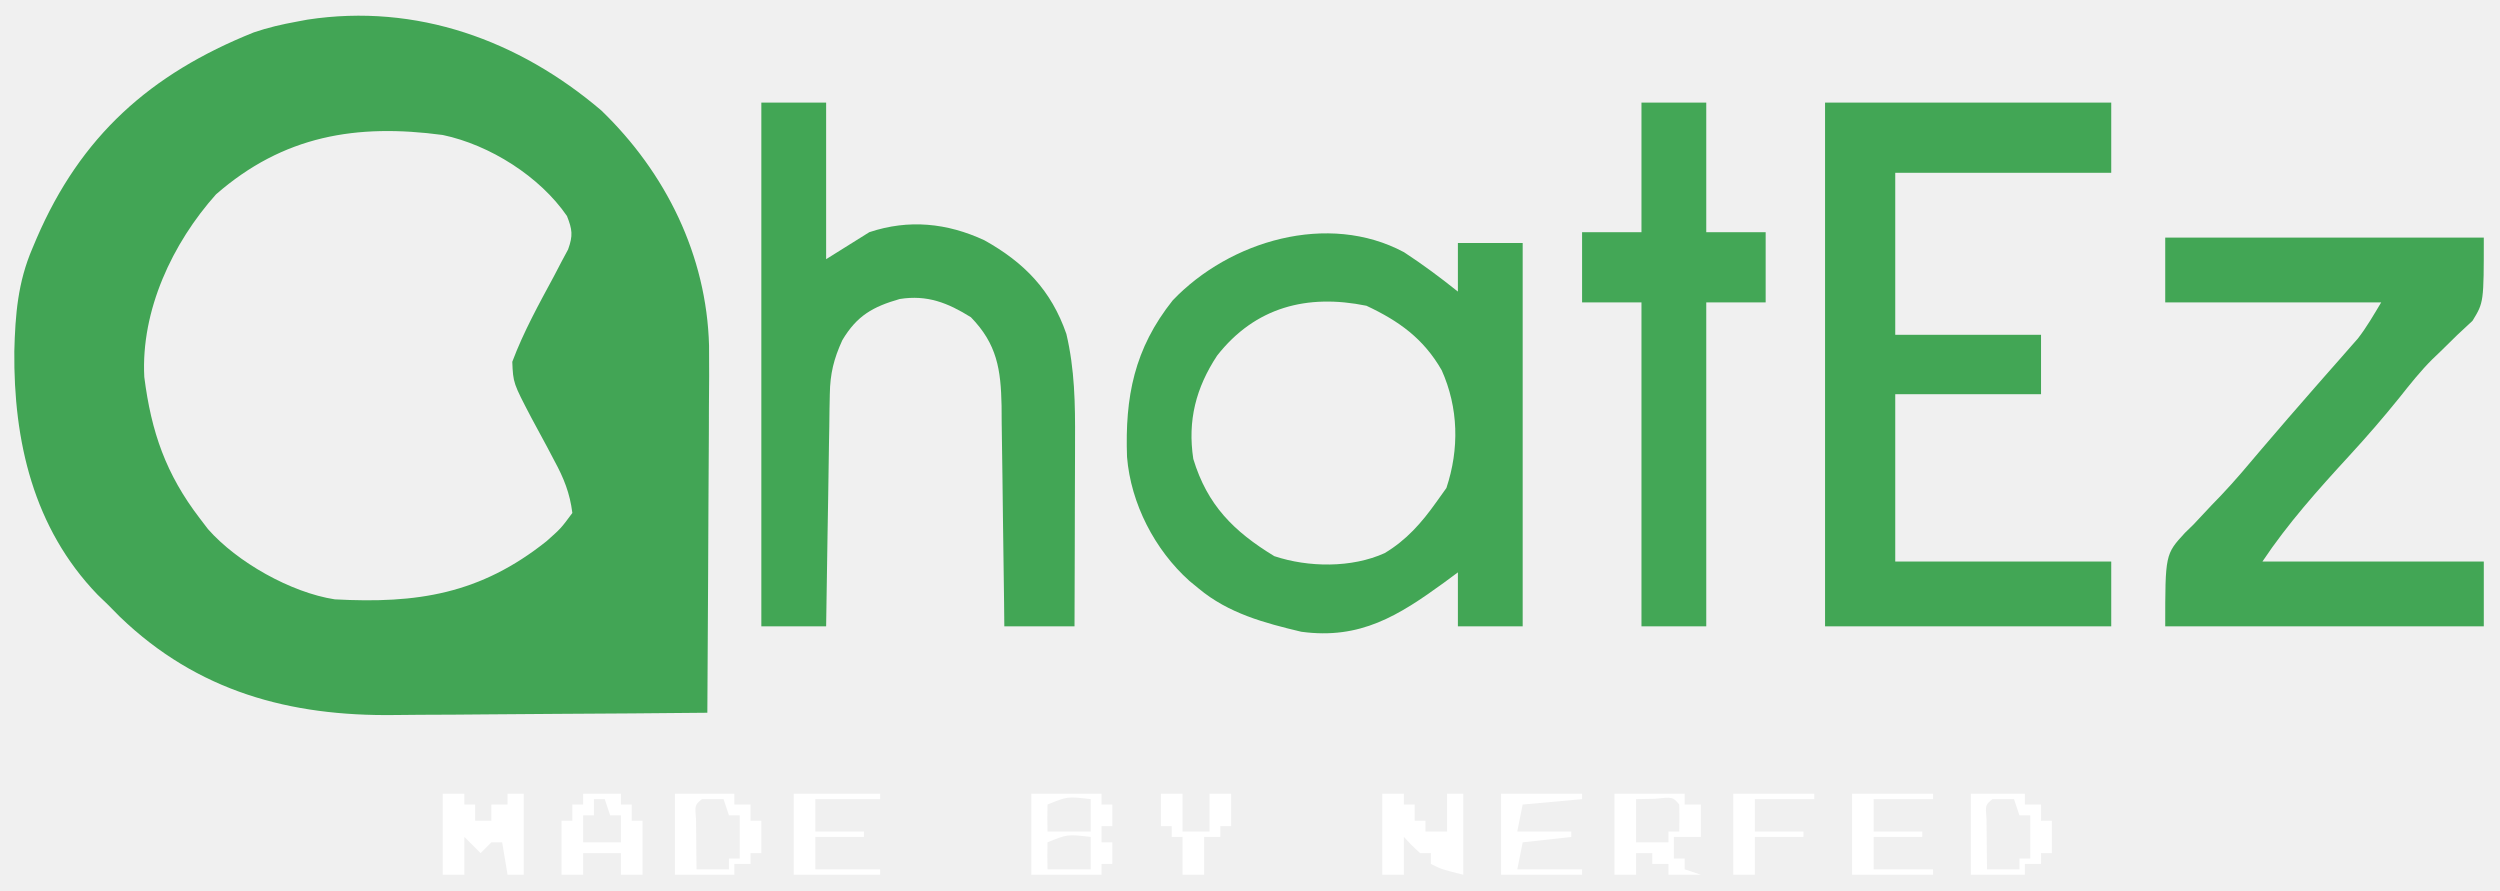
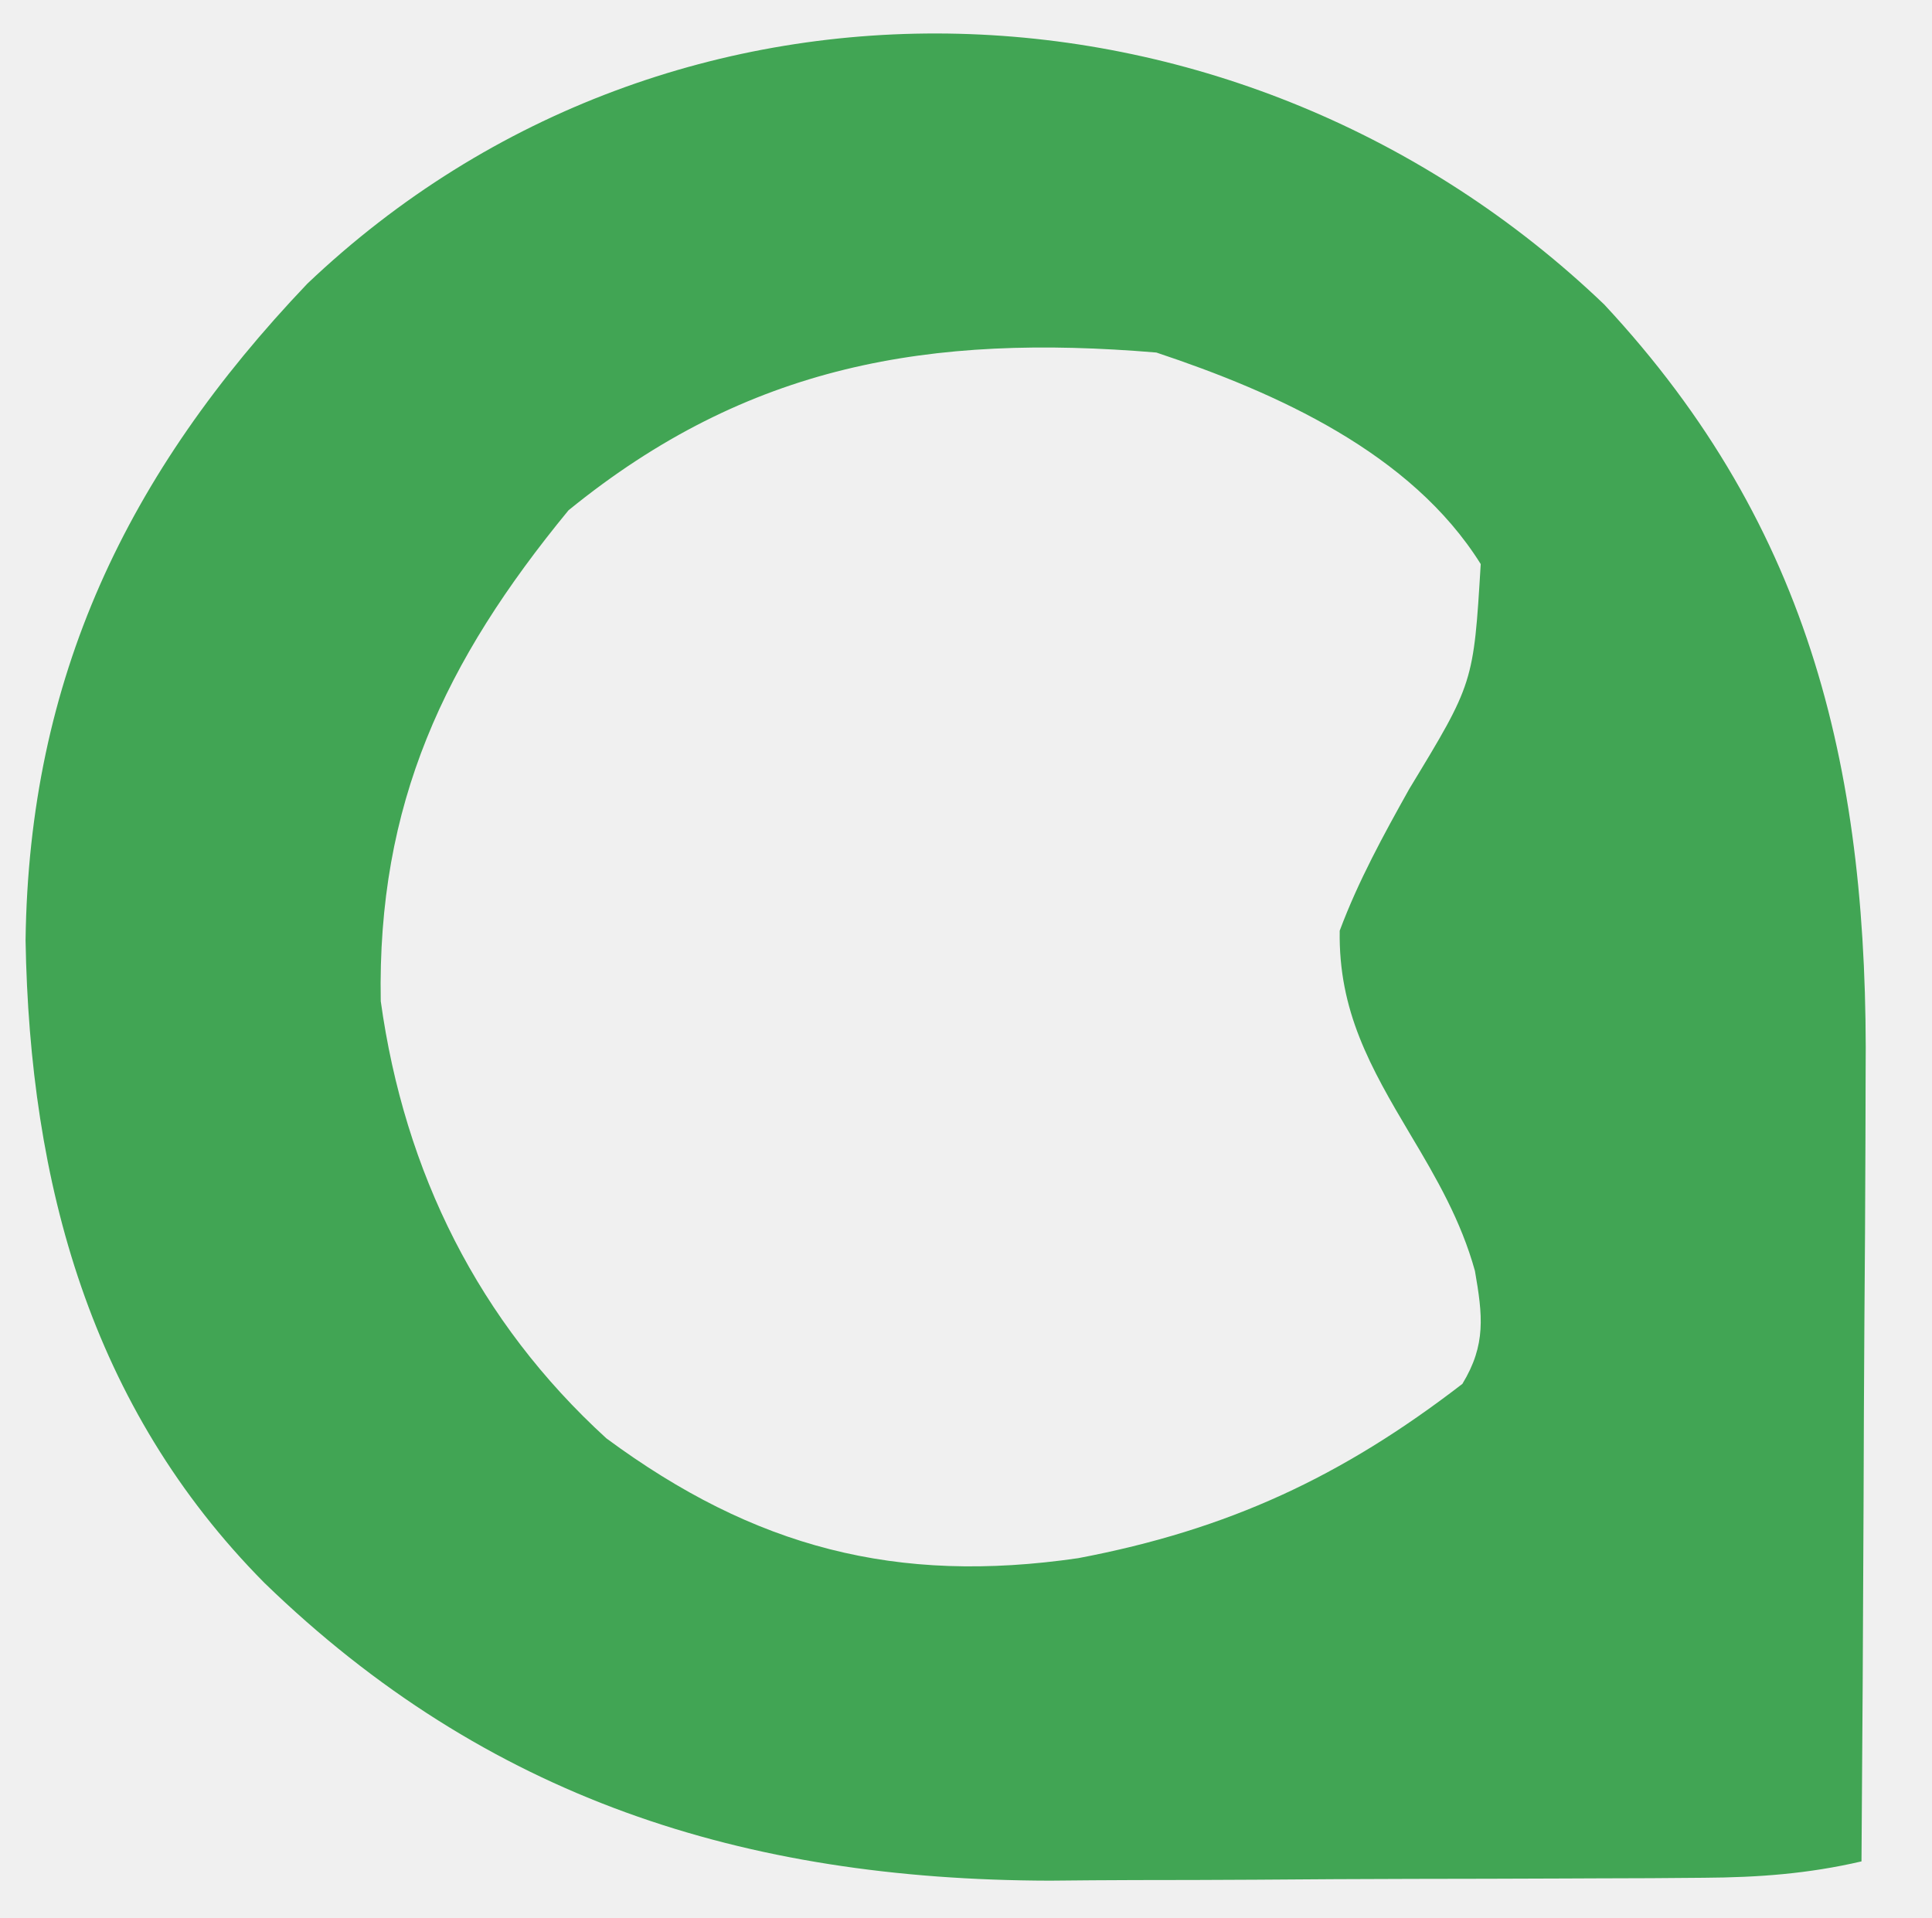
- <svg xmlns="http://www.w3.org/2000/svg" version="1.1" width="463" height="165">
-   <path d="M0 0 C11.958 11.533 19.502 26.839 19.957 43.551 C19.999 47.337 19.972 51.121 19.934 54.906 C19.928 56.548 19.924 58.19 19.921 59.832 C19.909 64.113 19.88 68.394 19.847 72.674 C19.816 77.059 19.802 81.444 19.787 85.828 C19.755 94.401 19.704 102.974 19.641 111.547 C10.382 111.64 1.123 111.711 -8.136 111.754 C-12.437 111.775 -16.738 111.803 -21.039 111.849 C-25.202 111.893 -29.364 111.916 -33.527 111.926 C-35.103 111.934 -36.678 111.948 -38.254 111.97 C-57.648 112.228 -74.759 107.64 -89.152 93.781 C-89.881 93.044 -90.609 92.307 -91.359 91.547 C-91.995 90.933 -92.63 90.32 -93.285 89.688 C-105.198 77.326 -108.862 61.202 -108.707 44.597 C-108.532 37.828 -108.062 31.826 -105.359 25.547 C-105.107 24.947 -104.854 24.347 -104.593 23.729 C-96.425 4.767 -83.569 -6.749 -64.359 -14.453 C-61.645 -15.379 -59.207 -15.931 -56.359 -16.453 C-55.391 -16.635 -55.391 -16.635 -54.402 -16.82 C-34.202 -19.894 -15.279 -13.009 0 0 Z M-71.359 15.547 C-79.424 24.579 -85.277 37.022 -84.637 49.367 C-83.341 59.553 -80.64 67.357 -74.359 75.547 C-73.858 76.204 -73.356 76.862 -72.84 77.539 C-67.489 83.635 -57.487 89.296 -49.359 90.547 C-34.108 91.371 -22.427 89.576 -10.141 79.777 C-7.464 77.397 -7.464 77.397 -5.359 74.547 C-5.811 70.898 -6.935 68.107 -8.68 64.895 C-9.132 64.035 -9.585 63.176 -10.051 62.291 C-11.007 60.503 -11.97 58.719 -12.941 56.939 C-16.321 50.476 -16.321 50.476 -16.484 46.551 C-14.415 41.024 -11.57 35.903 -8.777 30.715 C-8.327 29.852 -7.878 28.99 -7.414 28.102 C-6.787 26.933 -6.787 26.933 -6.148 25.742 C-5.219 23.157 -5.365 22.074 -6.359 19.547 C-11.384 12.237 -20.625 6.389 -29.359 4.547 C-45.35 2.409 -58.872 4.647 -71.359 15.547 Z " fill="#42A555" transform="translate(111.3594,20.45312)" />
-   <path d="M0 0 C3.473 2.269 6.732 4.697 9.973 7.289 C9.973 4.319 9.973 1.349 9.973 -1.711 C13.933 -1.711 17.893 -1.711 21.973 -1.711 C21.973 21.719 21.973 45.149 21.973 69.289 C18.013 69.289 14.053 69.289 9.973 69.289 C9.973 65.989 9.973 62.689 9.973 59.289 C9.127 59.916 8.281 60.542 7.41 61.188 C-0.983 67.285 -8.096 71.785 -19.027 70.289 C-25.898 68.654 -32.524 66.875 -38.027 62.289 C-38.598 61.82 -39.169 61.351 -39.758 60.867 C-46.165 55.13 -50.602 46.538 -51.301 37.918 C-51.696 26.795 -49.977 17.878 -42.84 8.914 C-32.309 -2.122 -14.058 -7.53 0 0 Z M-34.621 19.152 C-38.54 25.107 -40.113 31.183 -39.027 38.289 C-36.442 46.808 -31.583 51.69 -24.027 56.289 C-17.729 58.389 -9.705 58.5 -3.59 55.727 C0.45 53.314 3.269 50.096 5.973 46.289 C6.591 45.423 7.21 44.557 7.848 43.664 C10.253 36.447 10.094 28.822 6.973 21.852 C3.613 15.999 -0.941 12.734 -6.965 9.914 C-17.912 7.68 -27.557 10.14 -34.621 19.152 Z " fill="#42A655" transform="translate(260.0273,46.71094)" />
-   <path d="M0 0 C17.49 0 34.98 0 53 0 C53 4.29 53 8.58 53 13 C39.8 13 26.6 13 13 13 C13 22.9 13 32.8 13 43 C21.91 43 30.82 43 40 43 C40 46.63 40 50.26 40 54 C31.09 54 22.18 54 13 54 C13 64.23 13 74.46 13 85 C26.2 85 39.4 85 53 85 C53 88.96 53 92.92 53 97 C35.51 97 18.02 97 0 97 C0 64.99 0 32.98 0 0 Z " fill="#42A655" transform="translate(338,19)" />
-   <path d="M0 0 C3.96 0 7.92 0 12 0 C12 9.57 12 19.14 12 29 C14.64 27.35 17.28 25.7 20 24 C27.294 21.569 34.394 22.285 41.312 25.5 C48.717 29.629 53.706 34.789 56.492 42.848 C58.043 49.419 58.134 55.808 58.098 62.527 C58.096 63.516 58.095 64.505 58.093 65.524 C58.088 68.662 58.075 71.8 58.062 74.938 C58.057 77.074 58.053 79.21 58.049 81.346 C58.038 86.564 58.021 91.782 58 97 C53.71 97 49.42 97 45 97 C44.985 95.547 44.971 94.094 44.956 92.597 C44.898 87.196 44.821 81.795 44.738 76.395 C44.704 74.059 44.676 71.723 44.654 69.388 C44.62 66.026 44.568 62.666 44.512 59.305 C44.505 58.264 44.499 57.223 44.492 56.151 C44.357 49.45 43.667 44.743 38.812 39.75 C34.517 37.077 30.73 35.569 25.625 36.375 C20.672 37.809 17.715 39.439 15 44 C13.421 47.448 12.741 50.189 12.681 53.974 C12.661 54.934 12.641 55.895 12.621 56.885 C12.604 58.421 12.604 58.421 12.586 59.988 C12.567 61.047 12.547 62.105 12.527 63.195 C12.468 66.568 12.421 69.94 12.375 73.312 C12.337 75.602 12.298 77.892 12.258 80.182 C12.162 85.788 12.078 91.394 12 97 C8.04 97 4.08 97 0 97 C0 64.99 0 32.98 0 0 Z " fill="#42A655" transform="translate(141,19)" />
-   <path d="M0 0 C19.47 0 38.94 0 59 0 C59 12 59 12 56.91 15.41 C55.501 16.723 55.501 16.723 54.062 18.062 C53.042 19.06 52.023 20.06 51.008 21.062 C50.498 21.551 49.988 22.04 49.462 22.543 C47.264 24.734 45.364 27.132 43.438 29.562 C40.406 33.328 37.274 36.943 34 40.5 C28.317 46.68 22.664 53.004 18 60 C31.53 60 45.06 60 59 60 C59 63.96 59 67.92 59 72 C39.53 72 20.06 72 0 72 C0 58.65 0 58.65 3.656 54.68 C4.182 54.167 4.708 53.654 5.25 53.125 C6.361 51.94 7.472 50.753 8.582 49.566 C9.153 48.976 9.723 48.386 10.311 47.778 C12.974 44.975 15.446 42.018 17.938 39.062 C21.114 35.341 24.311 31.638 27.539 27.961 C28.127 27.289 28.715 26.618 29.321 25.926 C30.452 24.634 31.586 23.346 32.724 22.061 C33.239 21.472 33.754 20.884 34.285 20.277 C34.738 19.764 35.19 19.251 35.656 18.722 C37.297 16.619 38.627 14.288 40 12 C26.8 12 13.6 12 0 12 C0 8.04 0 4.08 0 0 Z " fill="#42A655" transform="translate(401,44)" />
-   <path d="M0 0 C3.96 0 7.92 0 12 0 C12 7.92 12 15.84 12 24 C15.63 24 19.26 24 23 24 C23 28.29 23 32.58 23 37 C19.37 37 15.74 37 12 37 C12 56.8 12 76.6 12 97 C8.04 97 4.08 97 0 97 C0 77.2 0 57.4 0 37 C-3.63 37 -7.26 37 -11 37 C-11 32.71 -11 28.42 -11 24 C-7.37 24 -3.74 24 0 24 C0 16.08 0 8.16 0 0 Z " fill="#43A756" transform="translate(304,19)" />
-   <path d="M0 0 C1.32 0 2.64 0 4 0 C4 0.66 4 1.32 4 2 C4.66 2 5.32 2 6 2 C6 2.99 6 3.98 6 5 C6.66 5 7.32 5 8 5 C8 5.66 8 6.32 8 7 C9.32 7 10.64 7 12 7 C12 4.69 12 2.38 12 0 C12.99 0 13.98 0 15 0 C15 4.95 15 9.9 15 15 C11 14 11 14 9 13 C9 12.34 9 11.68 9 11 C8.34 11 7.68 11 7 11 C5.375 9.5 5.375 9.5 4 8 C4 10.31 4 12.62 4 15 C2.68 15 1.36 15 0 15 C0 10.05 0 5.1 0 0 Z " fill="#FFFFFF" transform="translate(256,147)" />
-   <path d="M0 0 C1.32 0 2.64 0 4 0 C4 0.66 4 1.32 4 2 C4.66 2 5.32 2 6 2 C6 2.99 6 3.98 6 5 C6.99 5 7.98 5 9 5 C9 4.01 9 3.02 9 2 C9.99 2 10.98 2 12 2 C12 1.34 12 0.68 12 0 C12.99 0 13.98 0 15 0 C15 4.95 15 9.9 15 15 C14.01 15 13.02 15 12 15 C11.67 13.02 11.34 11.04 11 9 C10.34 9 9.68 9 9 9 C8.34 9.66 7.68 10.32 7 11 C6.01 10.01 5.02 9.02 4 8 C4 10.31 4 12.62 4 15 C2.68 15 1.36 15 0 15 C0 10.05 0 5.1 0 0 Z " fill="#FFFFFF" transform="translate(82,147)" />
-   <path d="M0 0 C4.29 0 8.58 0 13 0 C13 0.66 13 1.32 13 2 C13.99 2 14.98 2 16 2 C16 3.98 16 5.96 16 8 C14.35 8 12.7 8 11 8 C11 9.32 11 10.64 11 12 C11.66 12 12.32 12 13 12 C13 12.66 13 13.32 13 14 C13.99 14.33 14.98 14.66 16 15 C14.02 15 12.04 15 10 15 C10 14.34 10 13.68 10 13 C9.01 13 8.02 13 7 13 C7 12.34 7 11.68 7 11 C6.01 11 5.02 11 4 11 C4 12.32 4 13.64 4 15 C2.68 15 1.36 15 0 15 C0 10.05 0 5.1 0 0 Z M4 1 C4 3.64 4 6.28 4 9 C5.98 9 7.96 9 10 9 C10 8.34 10 7.68 10 7 C10.66 7 11.32 7 12 7 C12.043 5.334 12.041 3.666 12 2 C10.816 0.584 10.816 0.584 7.438 0.938 C5.736 0.968 5.736 0.968 4 1 Z " fill="#FFFFFF" transform="translate(299,147)" />
-   <path d="M0 0 C2.31 0 4.62 0 7 0 C7 0.66 7 1.32 7 2 C7.66 2 8.32 2 9 2 C9 2.99 9 3.98 9 5 C9.66 5 10.32 5 11 5 C11 8.3 11 11.6 11 15 C9.68 15 8.36 15 7 15 C7 13.68 7 12.36 7 11 C4.69 11 2.38 11 0 11 C0 12.32 0 13.64 0 15 C-1.32 15 -2.64 15 -4 15 C-4 11.7 -4 8.4 -4 5 C-3.34 5 -2.68 5 -2 5 C-2 4.01 -2 3.02 -2 2 C-1.34 2 -0.68 2 0 2 C0 1.34 0 0.68 0 0 Z M2 1 C2 1.99 2 2.98 2 4 C1.34 4 0.68 4 0 4 C0 5.65 0 7.3 0 9 C2.31 9 4.62 9 7 9 C7 7.35 7 5.7 7 4 C6.34 4 5.68 4 5 4 C4.67 3.01 4.34 2.02 4 1 C3.34 1 2.68 1 2 1 Z " fill="#FFFFFF" transform="translate(108,147)" />
-   <path d="M0 0 C3.63 0 7.26 0 11 0 C11 0.66 11 1.32 11 2 C11.99 2 12.98 2 14 2 C14 2.99 14 3.98 14 5 C14.66 5 15.32 5 16 5 C16 6.98 16 8.96 16 11 C15.34 11 14.68 11 14 11 C14 11.66 14 12.32 14 13 C13.01 13 12.02 13 11 13 C11 13.66 11 14.32 11 15 C7.37 15 3.74 15 0 15 C0 10.05 0 5.1 0 0 Z M5 1 C3.687 2.086 3.687 2.086 3.902 4.723 C3.914 5.825 3.926 6.927 3.938 8.062 C3.947 9.167 3.956 10.272 3.965 11.41 C3.976 12.265 3.988 13.119 4 14 C5.98 14 7.96 14 10 14 C10 13.34 10 12.68 10 12 C10.66 12 11.32 12 12 12 C12 9.36 12 6.72 12 4 C11.34 4 10.68 4 10 4 C9.67 3.01 9.34 2.02 9 1 C7.68 1 6.36 1 5 1 Z " fill="#FFFFFF" transform="translate(125,147)" />
-   <path d="M0 0 C4.29 0 8.58 0 13 0 C13 0.66 13 1.32 13 2 C13.66 2 14.32 2 15 2 C15 3.32 15 4.64 15 6 C14.34 6 13.68 6 13 6 C13 6.99 13 7.98 13 9 C13.66 9 14.32 9 15 9 C15 10.32 15 11.64 15 13 C14.34 13 13.68 13 13 13 C13 13.66 13 14.32 13 15 C8.71 15 4.42 15 0 15 C0 10.05 0 5.1 0 0 Z M3 2 C2.959 3.666 2.957 5.334 3 7 C5.64 7 8.28 7 11 7 C11 5.02 11 3.04 11 1 C6.677 0.496 6.677 0.496 3 2 Z M3 9 C2.959 10.666 2.957 12.334 3 14 C5.64 14 8.28 14 11 14 C11 12.02 11 10.04 11 8 C6.677 7.496 6.677 7.496 3 9 Z " fill="#FFFFFF" transform="translate(191,147)" />
-   <path d="M0 0 C3.3 0 6.6 0 10 0 C10 0.66 10 1.32 10 2 C10.99 2 11.98 2 13 2 C13 2.99 13 3.98 13 5 C13.66 5 14.32 5 15 5 C15 6.98 15 8.96 15 11 C14.34 11 13.68 11 13 11 C13 11.66 13 12.32 13 13 C12.01 13 11.02 13 10 13 C10 13.66 10 14.32 10 15 C6.7 15 3.4 15 0 15 C0 10.05 0 5.1 0 0 Z M4 1 C2.687 2.086 2.687 2.086 2.902 4.723 C2.914 5.825 2.926 6.927 2.938 8.062 C2.947 9.167 2.956 10.272 2.965 11.41 C2.976 12.265 2.988 13.119 3 14 C4.98 14 6.96 14 9 14 C9 13.34 9 12.68 9 12 C9.66 12 10.32 12 11 12 C11 9.36 11 6.72 11 4 C10.34 4 9.68 4 9 4 C8.67 3.01 8.34 2.02 8 1 C6.68 1 5.36 1 4 1 Z " fill="#FFFFFF" transform="translate(365,147)" />
-   <path d="M0 0 C5.28 0 10.56 0 16 0 C16 0.33 16 0.66 16 1 C12.04 1 8.08 1 4 1 C4 2.98 4 4.96 4 7 C6.97 7 9.94 7 13 7 C13 7.33 13 7.66 13 8 C10.03 8 7.06 8 4 8 C4 9.98 4 11.96 4 14 C7.96 14 11.92 14 16 14 C16 14.33 16 14.66 16 15 C10.72 15 5.44 15 0 15 C0 10.05 0 5.1 0 0 Z " fill="#FFFFFF" transform="translate(147,147)" />
-   <path d="M0 0 C4.95 0 9.9 0 15 0 C15 0.33 15 0.66 15 1 C11.37 1 7.74 1 4 1 C4 2.98 4 4.96 4 7 C6.97 7 9.94 7 13 7 C13 7.33 13 7.66 13 8 C10.03 8 7.06 8 4 8 C4 9.98 4 11.96 4 14 C7.63 14 11.26 14 15 14 C15 14.33 15 14.66 15 15 C10.05 15 5.1 15 0 15 C0 10.05 0 5.1 0 0 Z " fill="#FFFFFF" transform="translate(343,147)" />
-   <path d="M0 0 C1.32 0 2.64 0 4 0 C4 2.31 4 4.62 4 7 C5.65 7 7.3 7 9 7 C9 4.69 9 2.38 9 0 C10.32 0 11.64 0 13 0 C13 1.98 13 3.96 13 6 C12.34 6 11.68 6 11 6 C11 6.66 11 7.32 11 8 C10.01 8 9.02 8 8 8 C8 10.31 8 12.62 8 15 C6.68 15 5.36 15 4 15 C4 12.69 4 10.38 4 8 C3.34 8 2.68 8 2 8 C2 7.34 2 6.68 2 6 C1.34 6 0.68 6 0 6 C0 4.02 0 2.04 0 0 Z " fill="#FFFFFF" transform="translate(215,147)" />
-   <path d="M0 0 C4.95 0 9.9 0 15 0 C15 0.33 15 0.66 15 1 C11.37 1.33 7.74 1.66 4 2 C3.67 3.65 3.34 5.3 3 7 C6.3 7 9.6 7 13 7 C13 7.33 13 7.66 13 8 C8.545 8.495 8.545 8.495 4 9 C3.67 10.65 3.34 12.3 3 14 C6.96 14 10.92 14 15 14 C15 14.33 15 14.66 15 15 C10.05 15 5.1 15 0 15 C0 10.05 0 5.1 0 0 Z " fill="#FFFFFF" transform="translate(278,147)" />
-   <path d="M0 0 C4.95 0 9.9 0 15 0 C15 0.33 15 0.66 15 1 C11.37 1 7.74 1 4 1 C4 2.98 4 4.96 4 7 C6.97 7 9.94 7 13 7 C13 7.33 13 7.66 13 8 C10.03 8 7.06 8 4 8 C4 10.31 4 12.62 4 15 C2.68 15 1.36 15 0 15 C0 10.05 0 5.1 0 0 Z " fill="#FFFFFF" transform="translate(321,147)" />
+ <svg xmlns="http://www.w3.org/2000/svg" version="1.1" width="137" height="136">
+   <path d="M0 0 C14.834 15.917 18.758 33.489 18.539 54.648 C18.533 56.267 18.529 57.885 18.526 59.503 C18.515 63.716 18.485 67.929 18.452 72.143 C18.421 76.46 18.408 80.778 18.393 85.096 C18.361 93.534 18.31 101.972 18.246 110.41 C14.461 111.288 10.939 111.547 7.057 111.571 C5.828 111.581 4.599 111.591 3.332 111.6 C1.995 111.605 0.658 111.61 -0.68 111.613 C-1.361 111.616 -2.043 111.619 -2.745 111.622 C-6.362 111.637 -9.979 111.646 -13.596 111.65 C-17.286 111.656 -20.975 111.68 -24.665 111.708 C-27.54 111.727 -30.416 111.732 -33.291 111.734 C-35.298 111.738 -37.305 111.757 -39.312 111.776 C-61.038 111.724 -79.246 105.937 -95.004 90.66 C-107.356 78.195 -111.647 62.293 -111.941 45.098 C-111.703 26.506 -104.764 11.973 -91.965 -1.469 C-65.889 -26.268 -25.518 -24.429 0 0 Z M-73.441 14.598 C-82.25 25.311 -87.013 35.432 -86.754 49.41 C-85.07 61.54 -79.816 72.14 -70.754 80.41 C-60.249 88.17 -50.174 90.782 -37.293 88.906 C-26.649 86.886 -18.59 83.126 -10.055 76.547 C-8.363 73.767 -8.618 71.681 -9.165 68.535 C-10.148 64.988 -11.875 61.991 -13.754 58.848 C-16.583 54.085 -18.845 50.113 -18.754 44.41 C-17.431 40.874 -15.656 37.639 -13.816 34.348 C-9.264 26.848 -9.264 26.848 -8.754 18.41 C-13.683 10.523 -23.229 6.252 -31.754 3.41 C-47.795 2.068 -60.706 4.232 -73.441 14.598 Z " fill="#41A554" transform="translate(113.7539,21.58984)" />
</svg>
